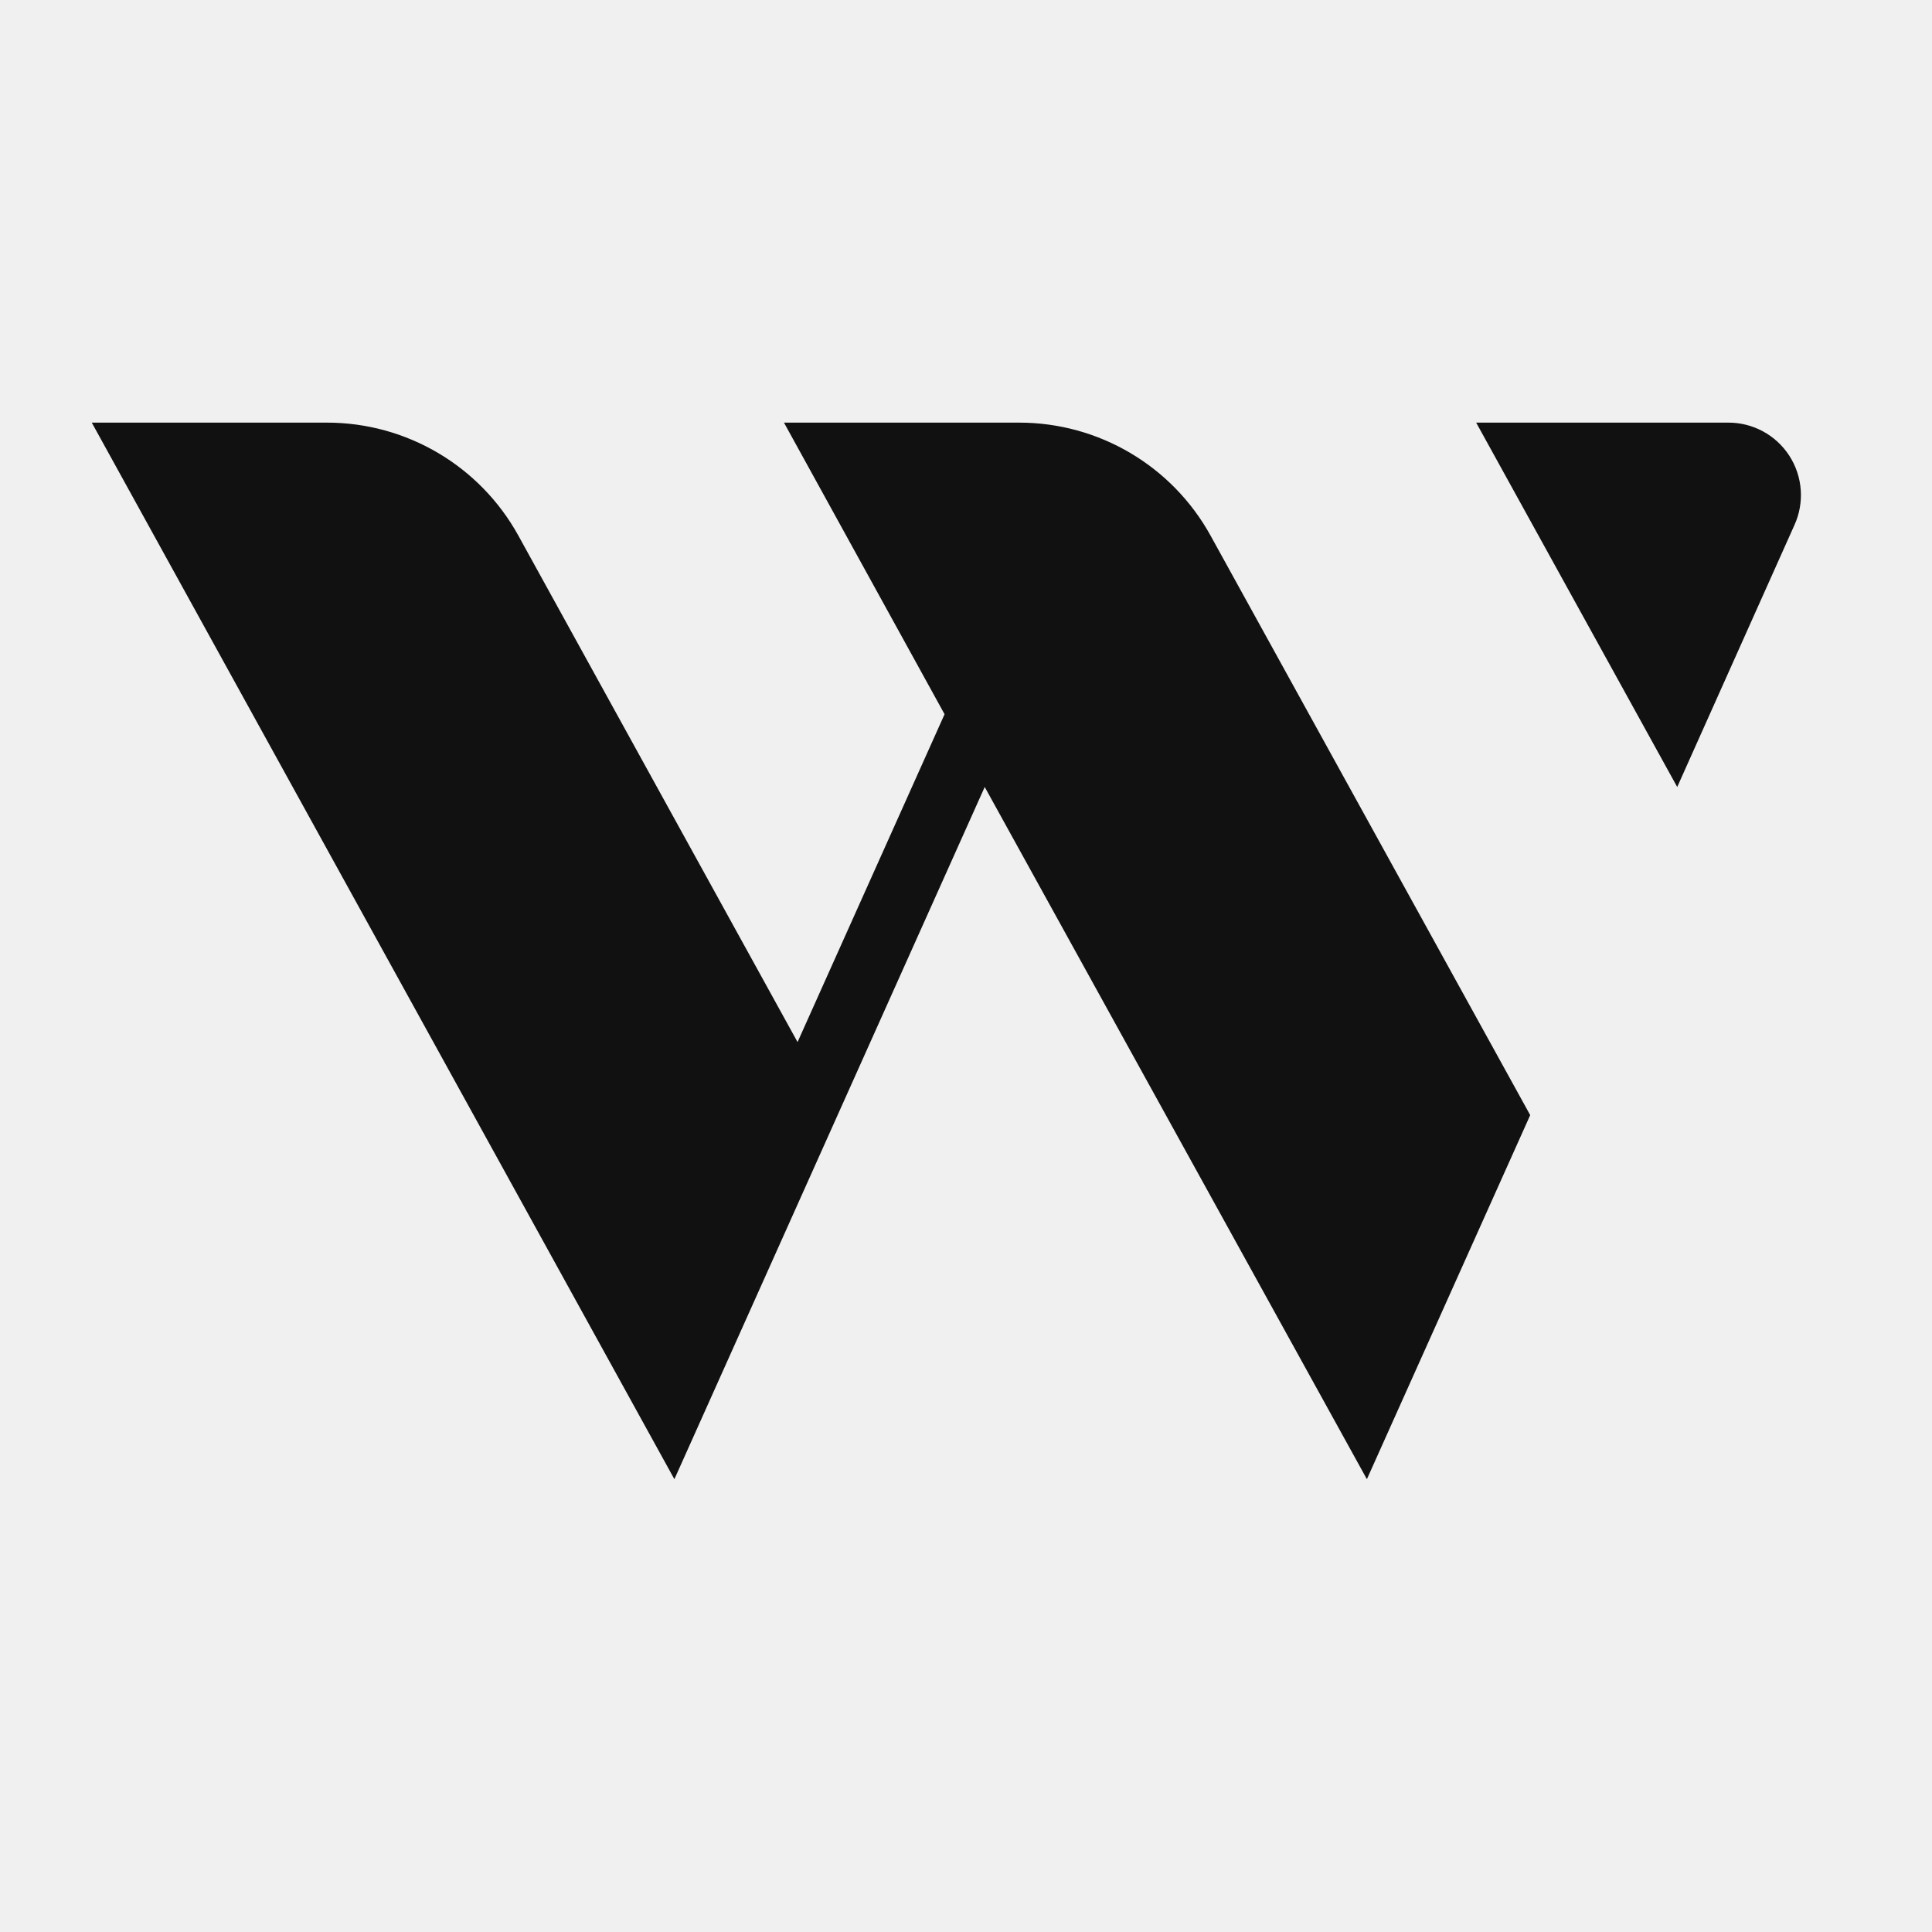
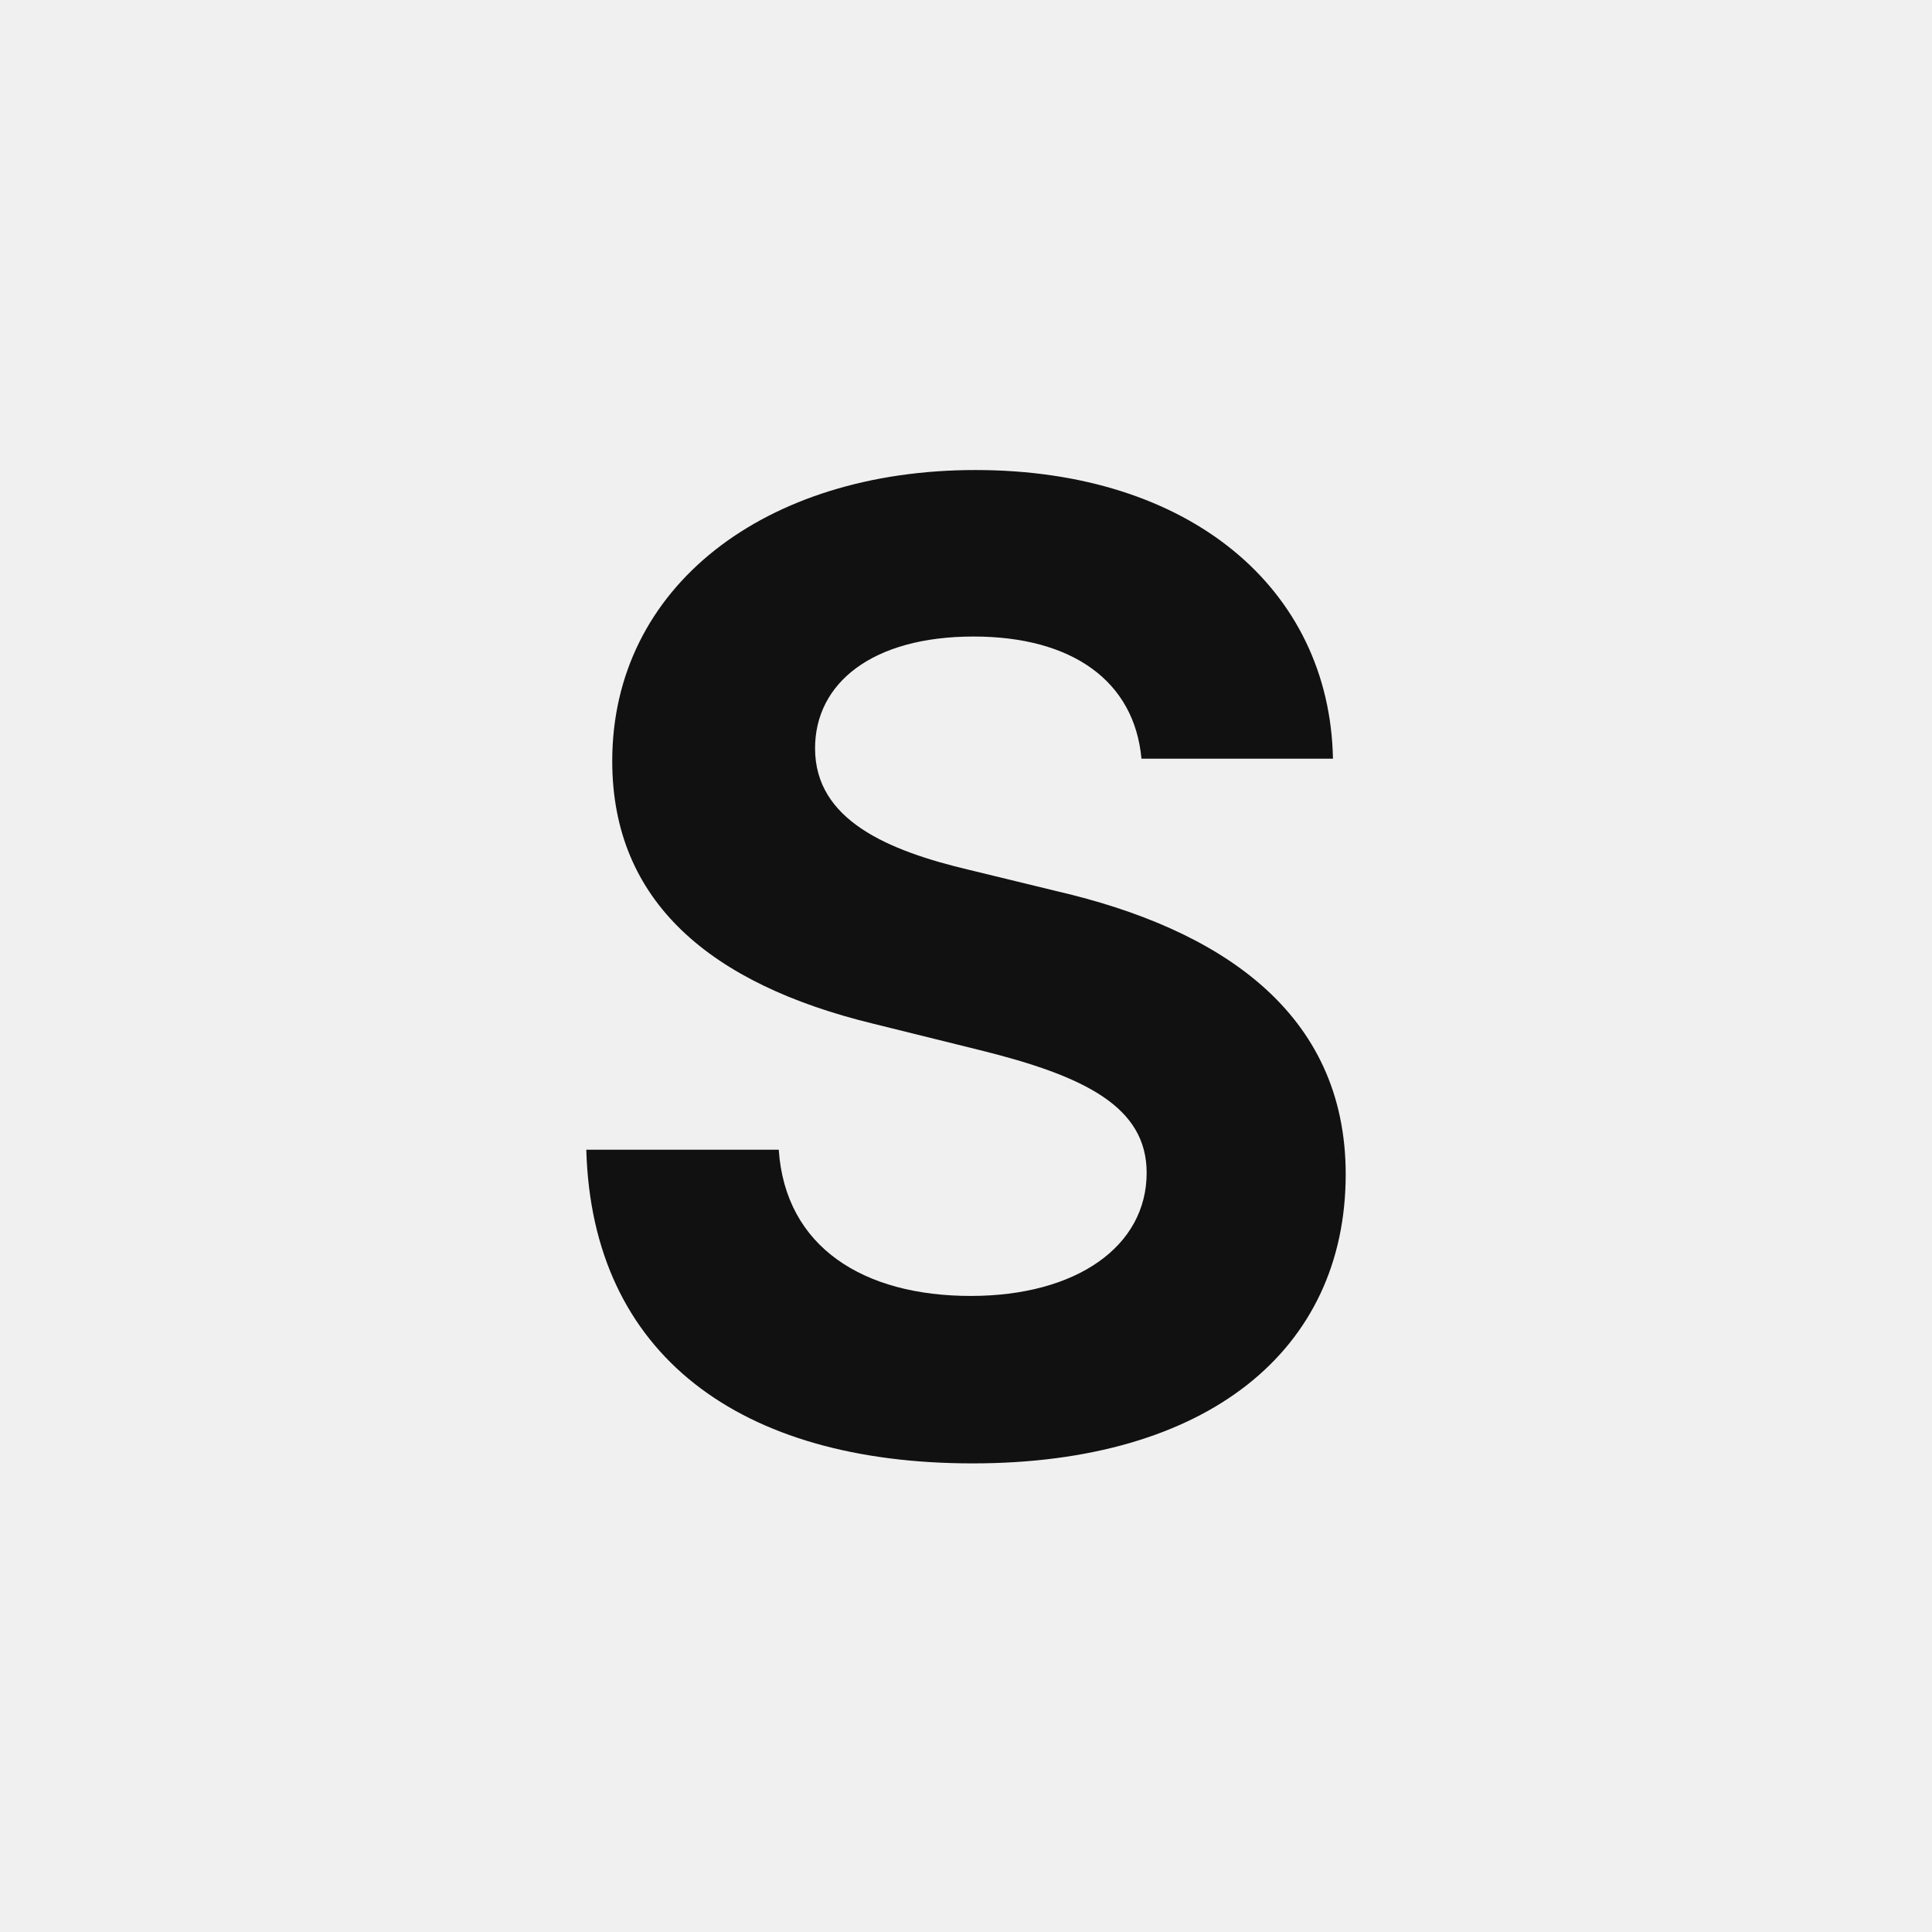
<svg xmlns="http://www.w3.org/2000/svg" width="64" height="64" viewBox="0 0 64 64">
  <style>
-     #favicon {
+     .mark {
      fill: #111;
-       @media (prefers-color-scheme: dark) {
+       font-family: system-ui, -apple-system, BlinkMacSystemFont, 'Segoe UI', sans-serif;
+       font-weight: 700;
+       font-size: 44px;
+     }
+     @media (prefers-color-scheme: dark) {
+       .mark {
        fill: #fff;
      }
    }
  </style>
-   <path id="favicon" d="M3.03 14h7.8a7.24 7.24 0 0 1 6.34 3.74l9.25 16.78 4.87-10.86L25.97 14h7.79a7.24 7.24 0 0 1 6.34 3.74l10.59 19.2L45.28 49 32.62 26.07 22.34 49 3.04 14Zm56.41 3.4a2.4 2.4 0 0 0-2.2-3.4H48.9l6.66 12.07 3.88-8.67Z" />
+   <text x="32" y="32" class="mark" text-anchor="middle" dominant-baseline="central">
+     S
+   </text>
</svg>
